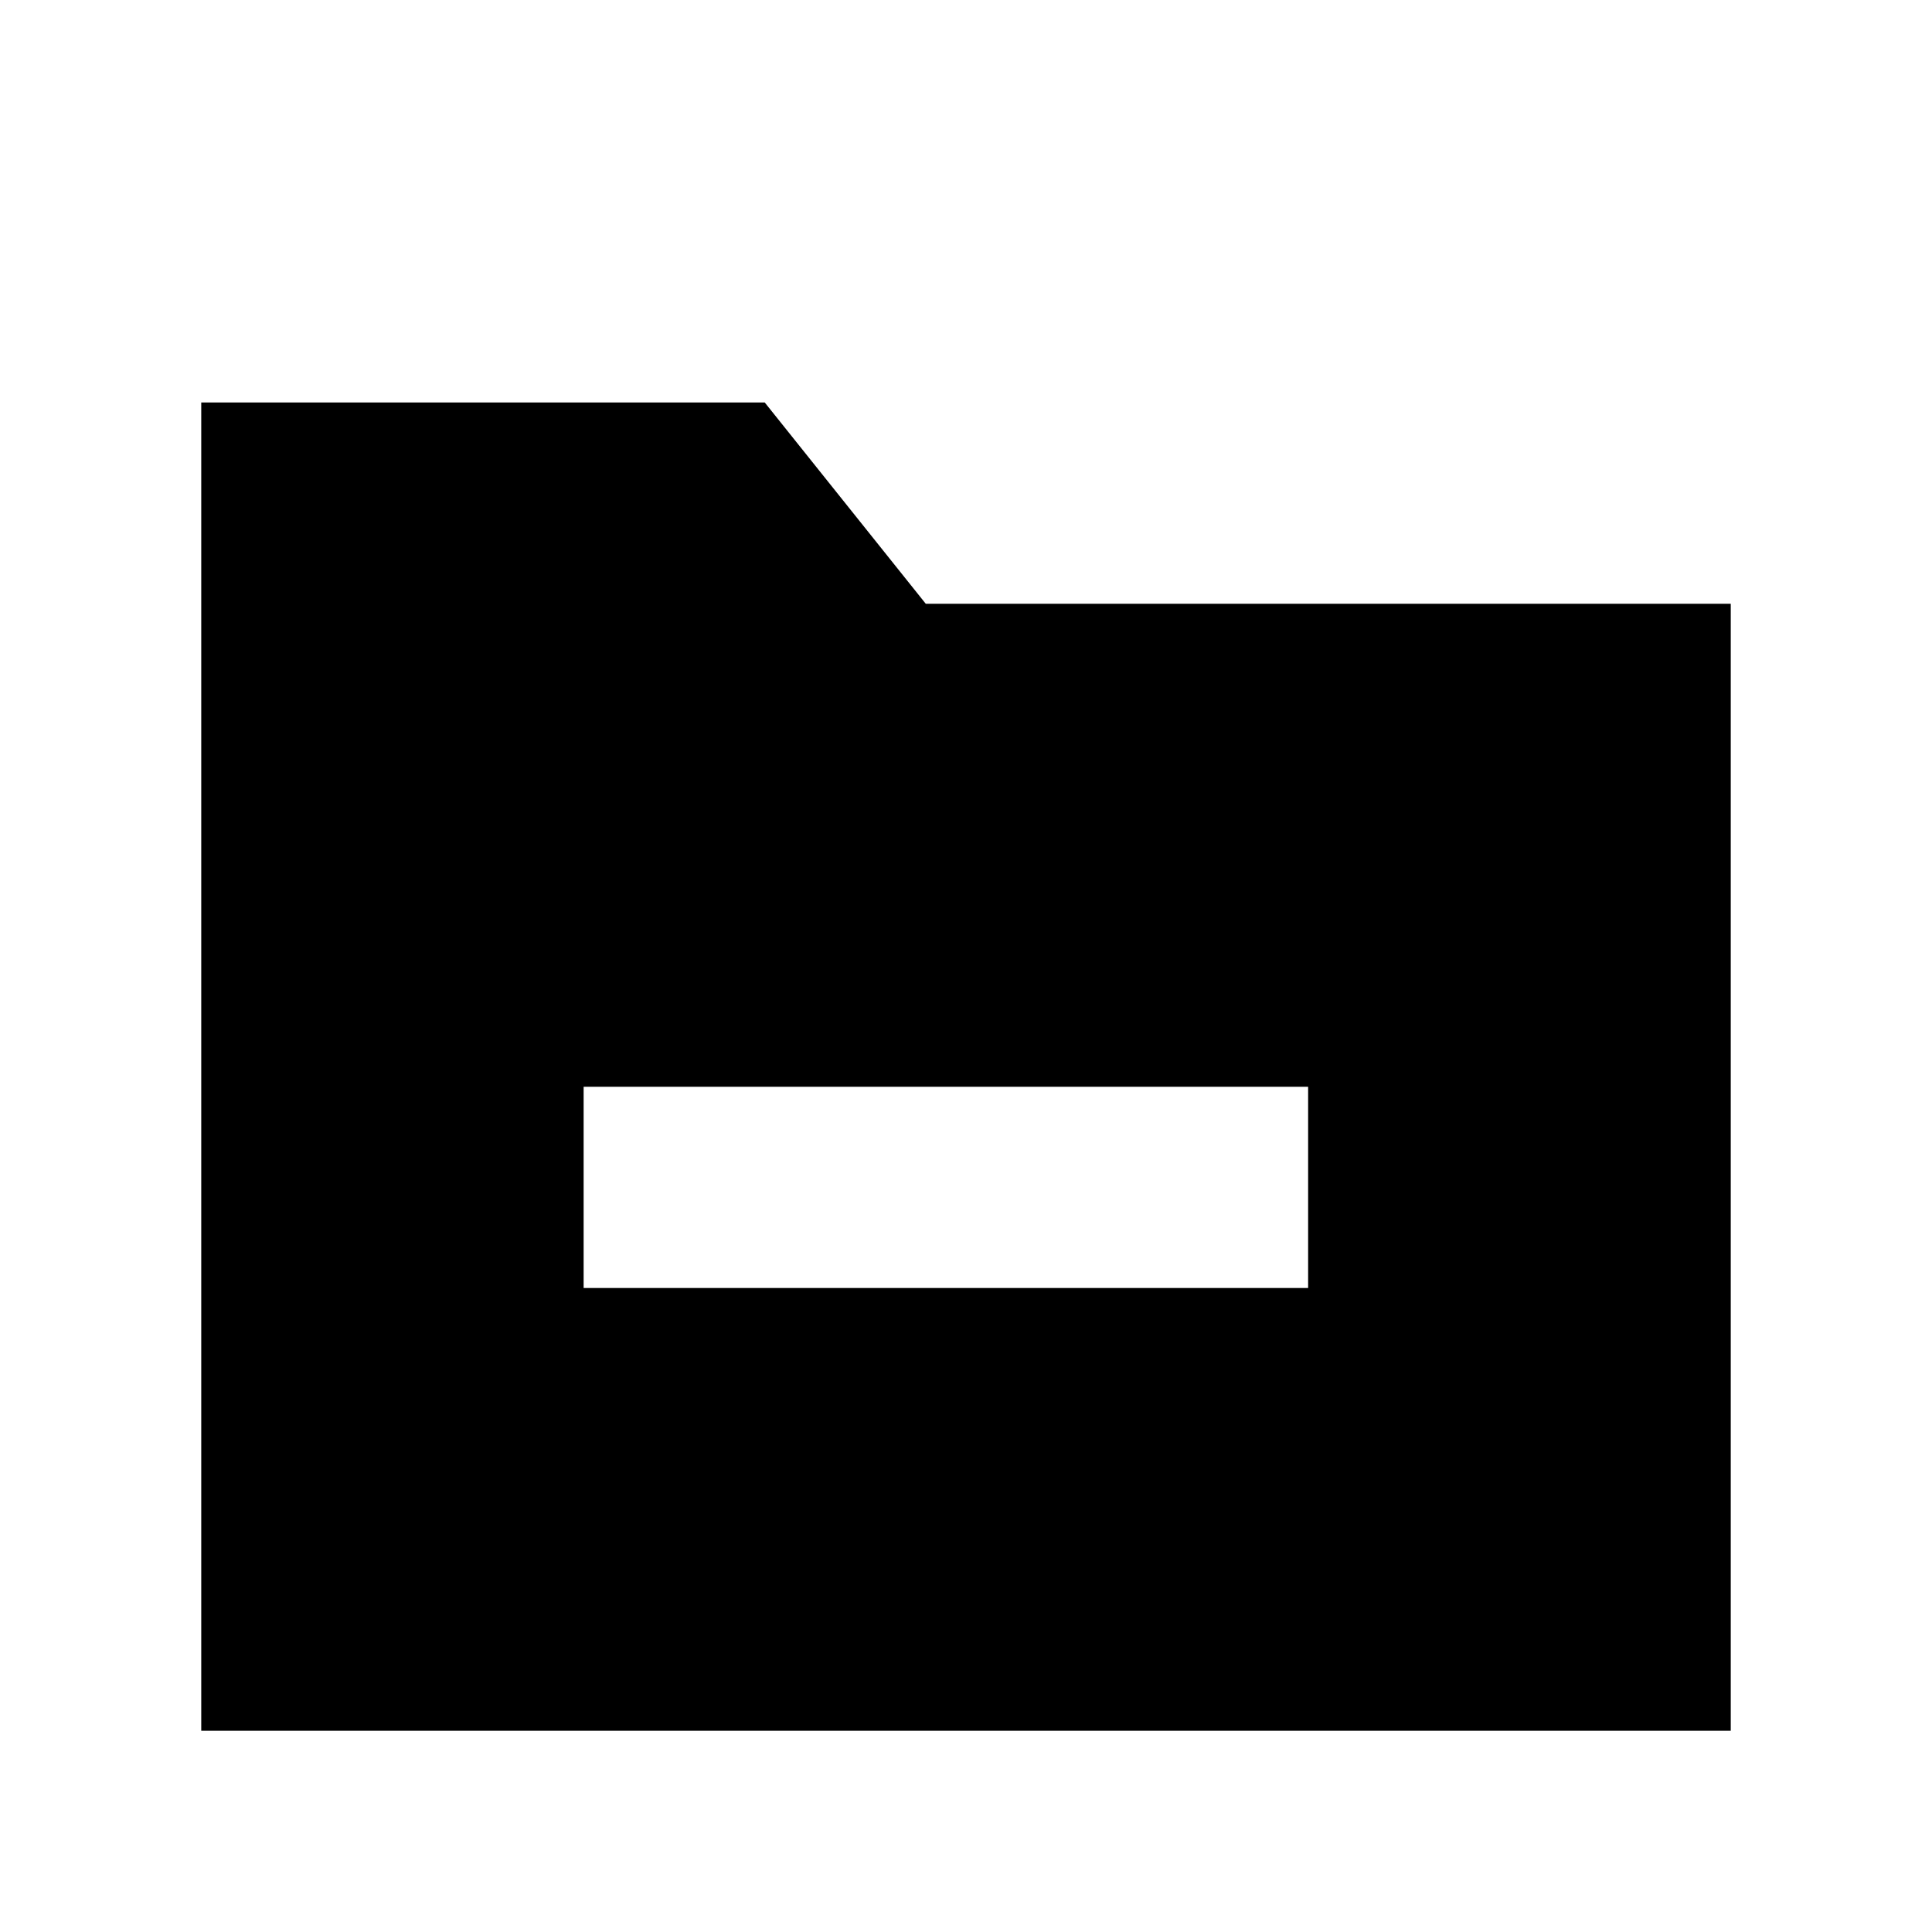
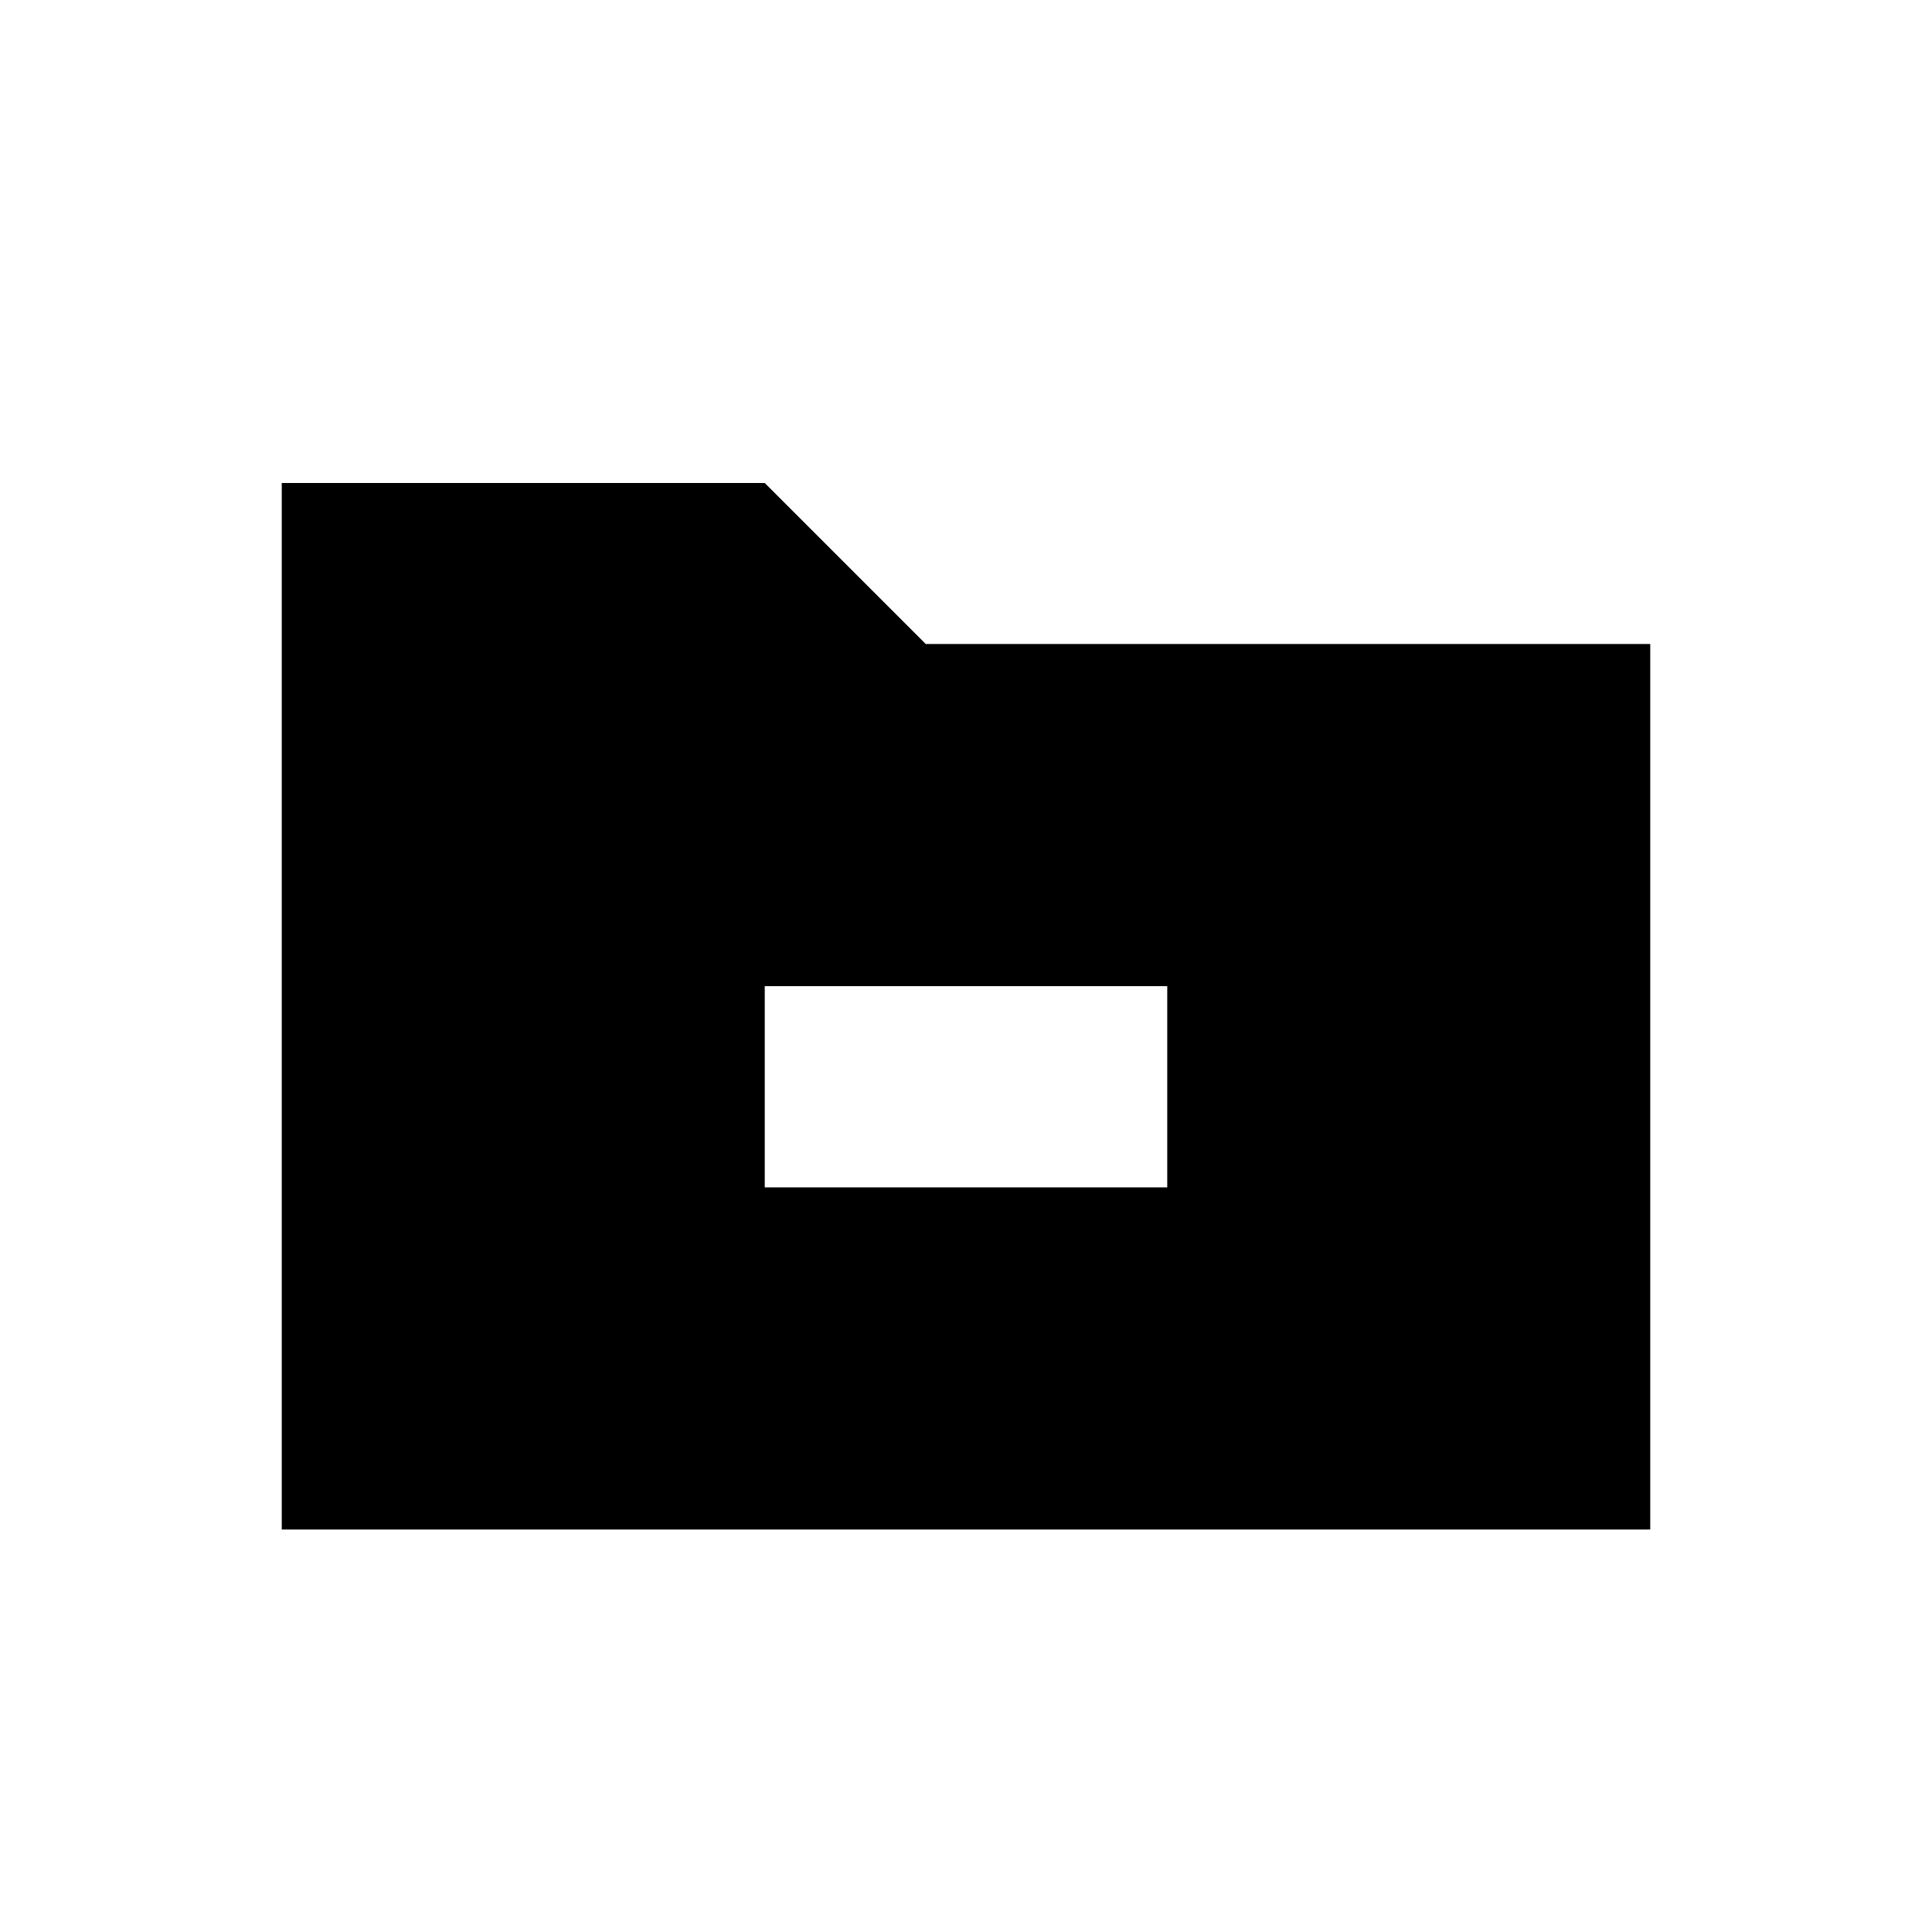
<svg xmlns="http://www.w3.org/2000/svg" width="24" height="24" viewBox="0 0 24 24" fill="currentColor" stroke="none" stroke-width="2.24" stroke-linecap="round" stroke-linejoin="round" fill-rule="evenodd" clip-rule="evenodd" aria-hidden="true">
-   <path d="M2.5 5h7l2 2.5h10v14h-19zm4.75 8.5h9v2.5h-9z" />
+   <path d="M3.5 6h6l2 2h9v11h-17zM9.5 12.25h5v2.5h-5z" />
</svg>
